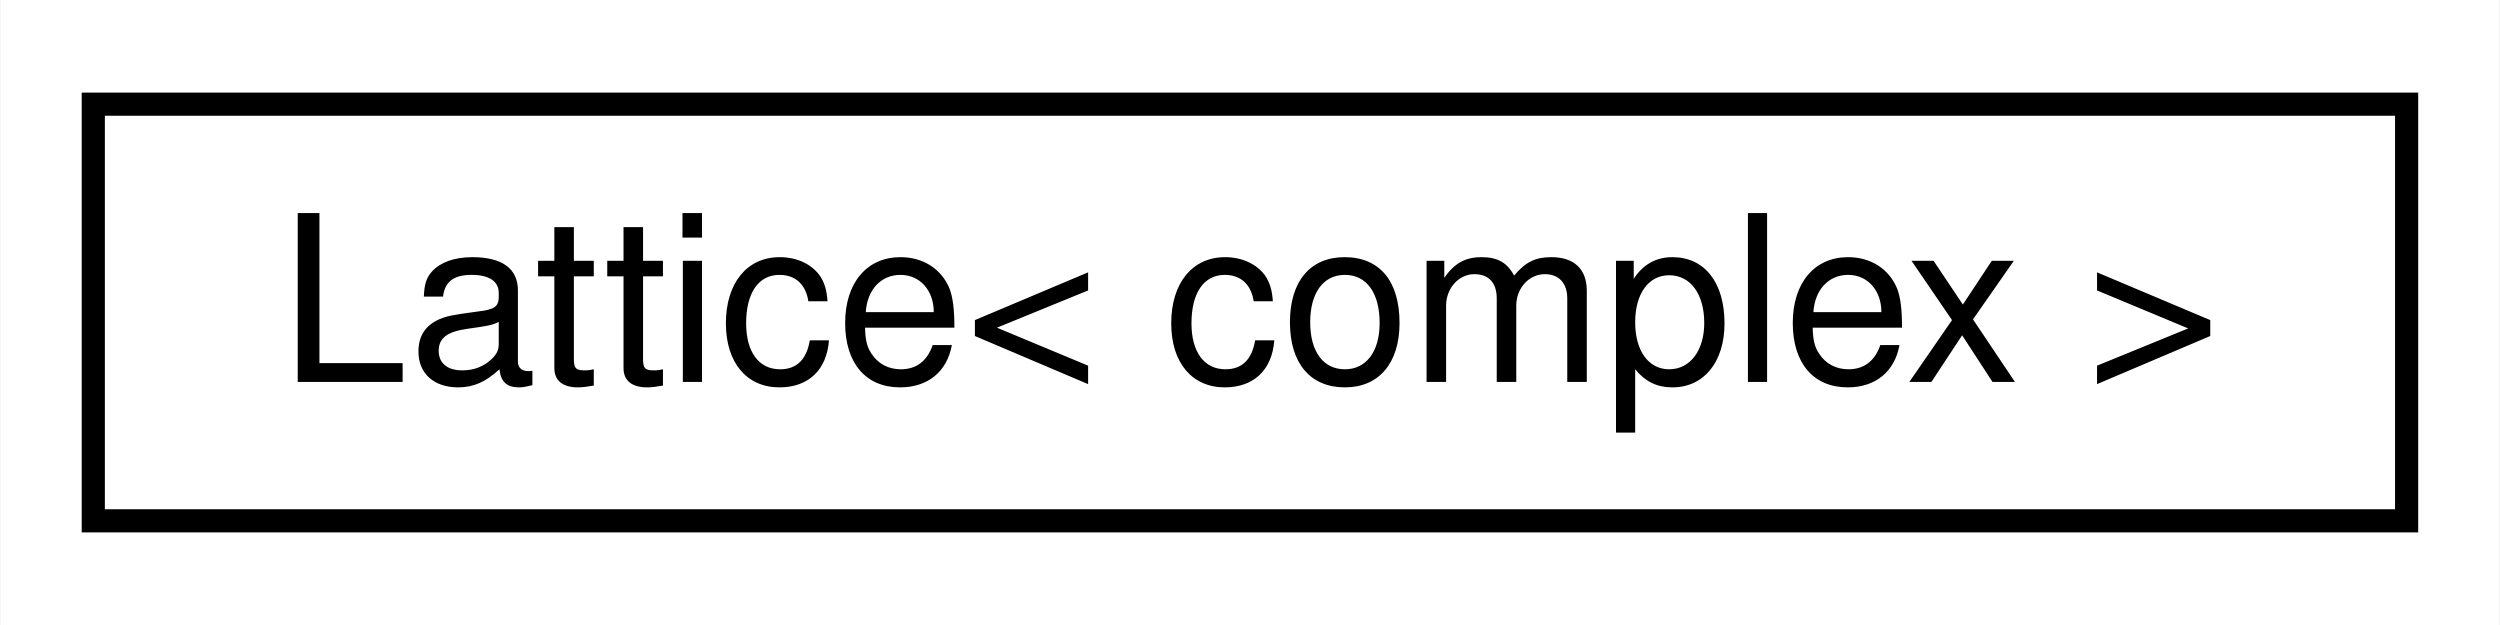
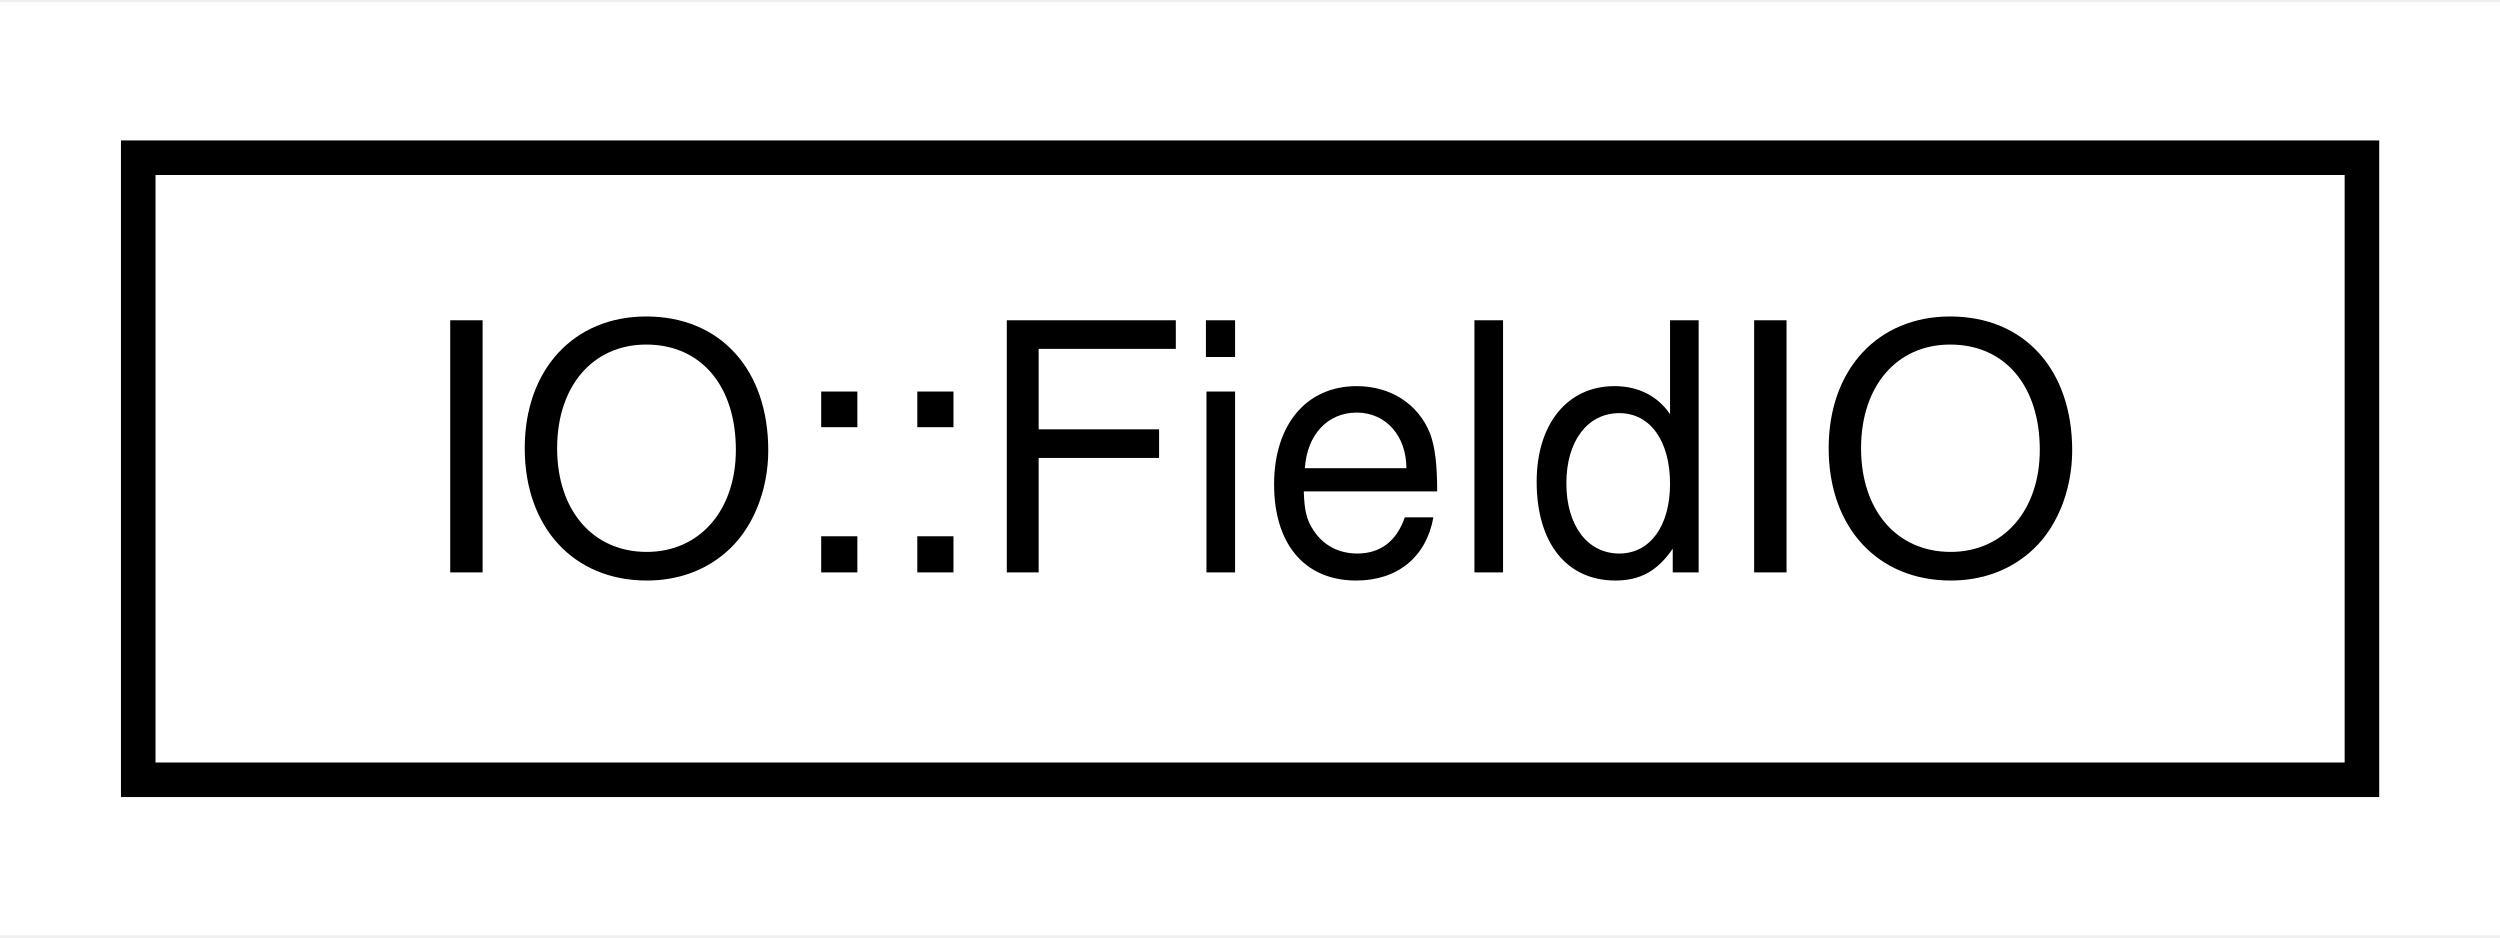
- <svg xmlns="http://www.w3.org/2000/svg" xmlns:xlink="http://www.w3.org/1999/xlink" width="108pt" height="27pt" viewBox="0.00 0.00 107.94 27.00">
+ <svg xmlns="http://www.w3.org/2000/svg" xmlns:xlink="http://www.w3.org/1999/xlink" width="72pt" height="27pt" viewBox="0.00 0.00 72.34 27.00">
  <g id="graph0" class="graph" transform="scale(1 1) rotate(0) translate(4 23)">
-     <polygon fill="#ffffff" stroke="transparent" points="-4,4 -4,-23 103.936,-23 103.936,4 -4,4" />
+     <polygon fill="#ffffff" stroke="transparent" points="-4,4 -4,-23 68.345,-23 68.345,4 -4,4" />
    <g id="node1" class="node">
      <g id="a_node1">
-         <a xlink:href="class_lattice.html" target="_top" xlink:title=" ">
-           <polygon fill="#ffffff" stroke="#000000" points="0,-.5 0,-18.5 99.936,-18.5 99.936,-.5 0,-.5" />
-           <text text-anchor="middle" x="49.968" y="-6.5" font-family="Helvetica,sans-Serif" font-size="10.00" fill="#000000">Lattice&lt; complex &gt;</text>
+         <a xlink:href="class_i_o_1_1_field_i_o.html" target="_top" xlink:title=" ">
+           <polygon fill="#ffffff" stroke="#000000" points="0,-.5 0,-18.5 64.345,-18.5 64.345,-.5 0,-.5" />
+           <text text-anchor="middle" x="32.172" y="-6.5" font-family="Helvetica,sans-Serif" font-size="10.00" fill="#000000">IO::FieldIO</text>
        </a>
      </g>
    </g>
  </g>
</svg>
